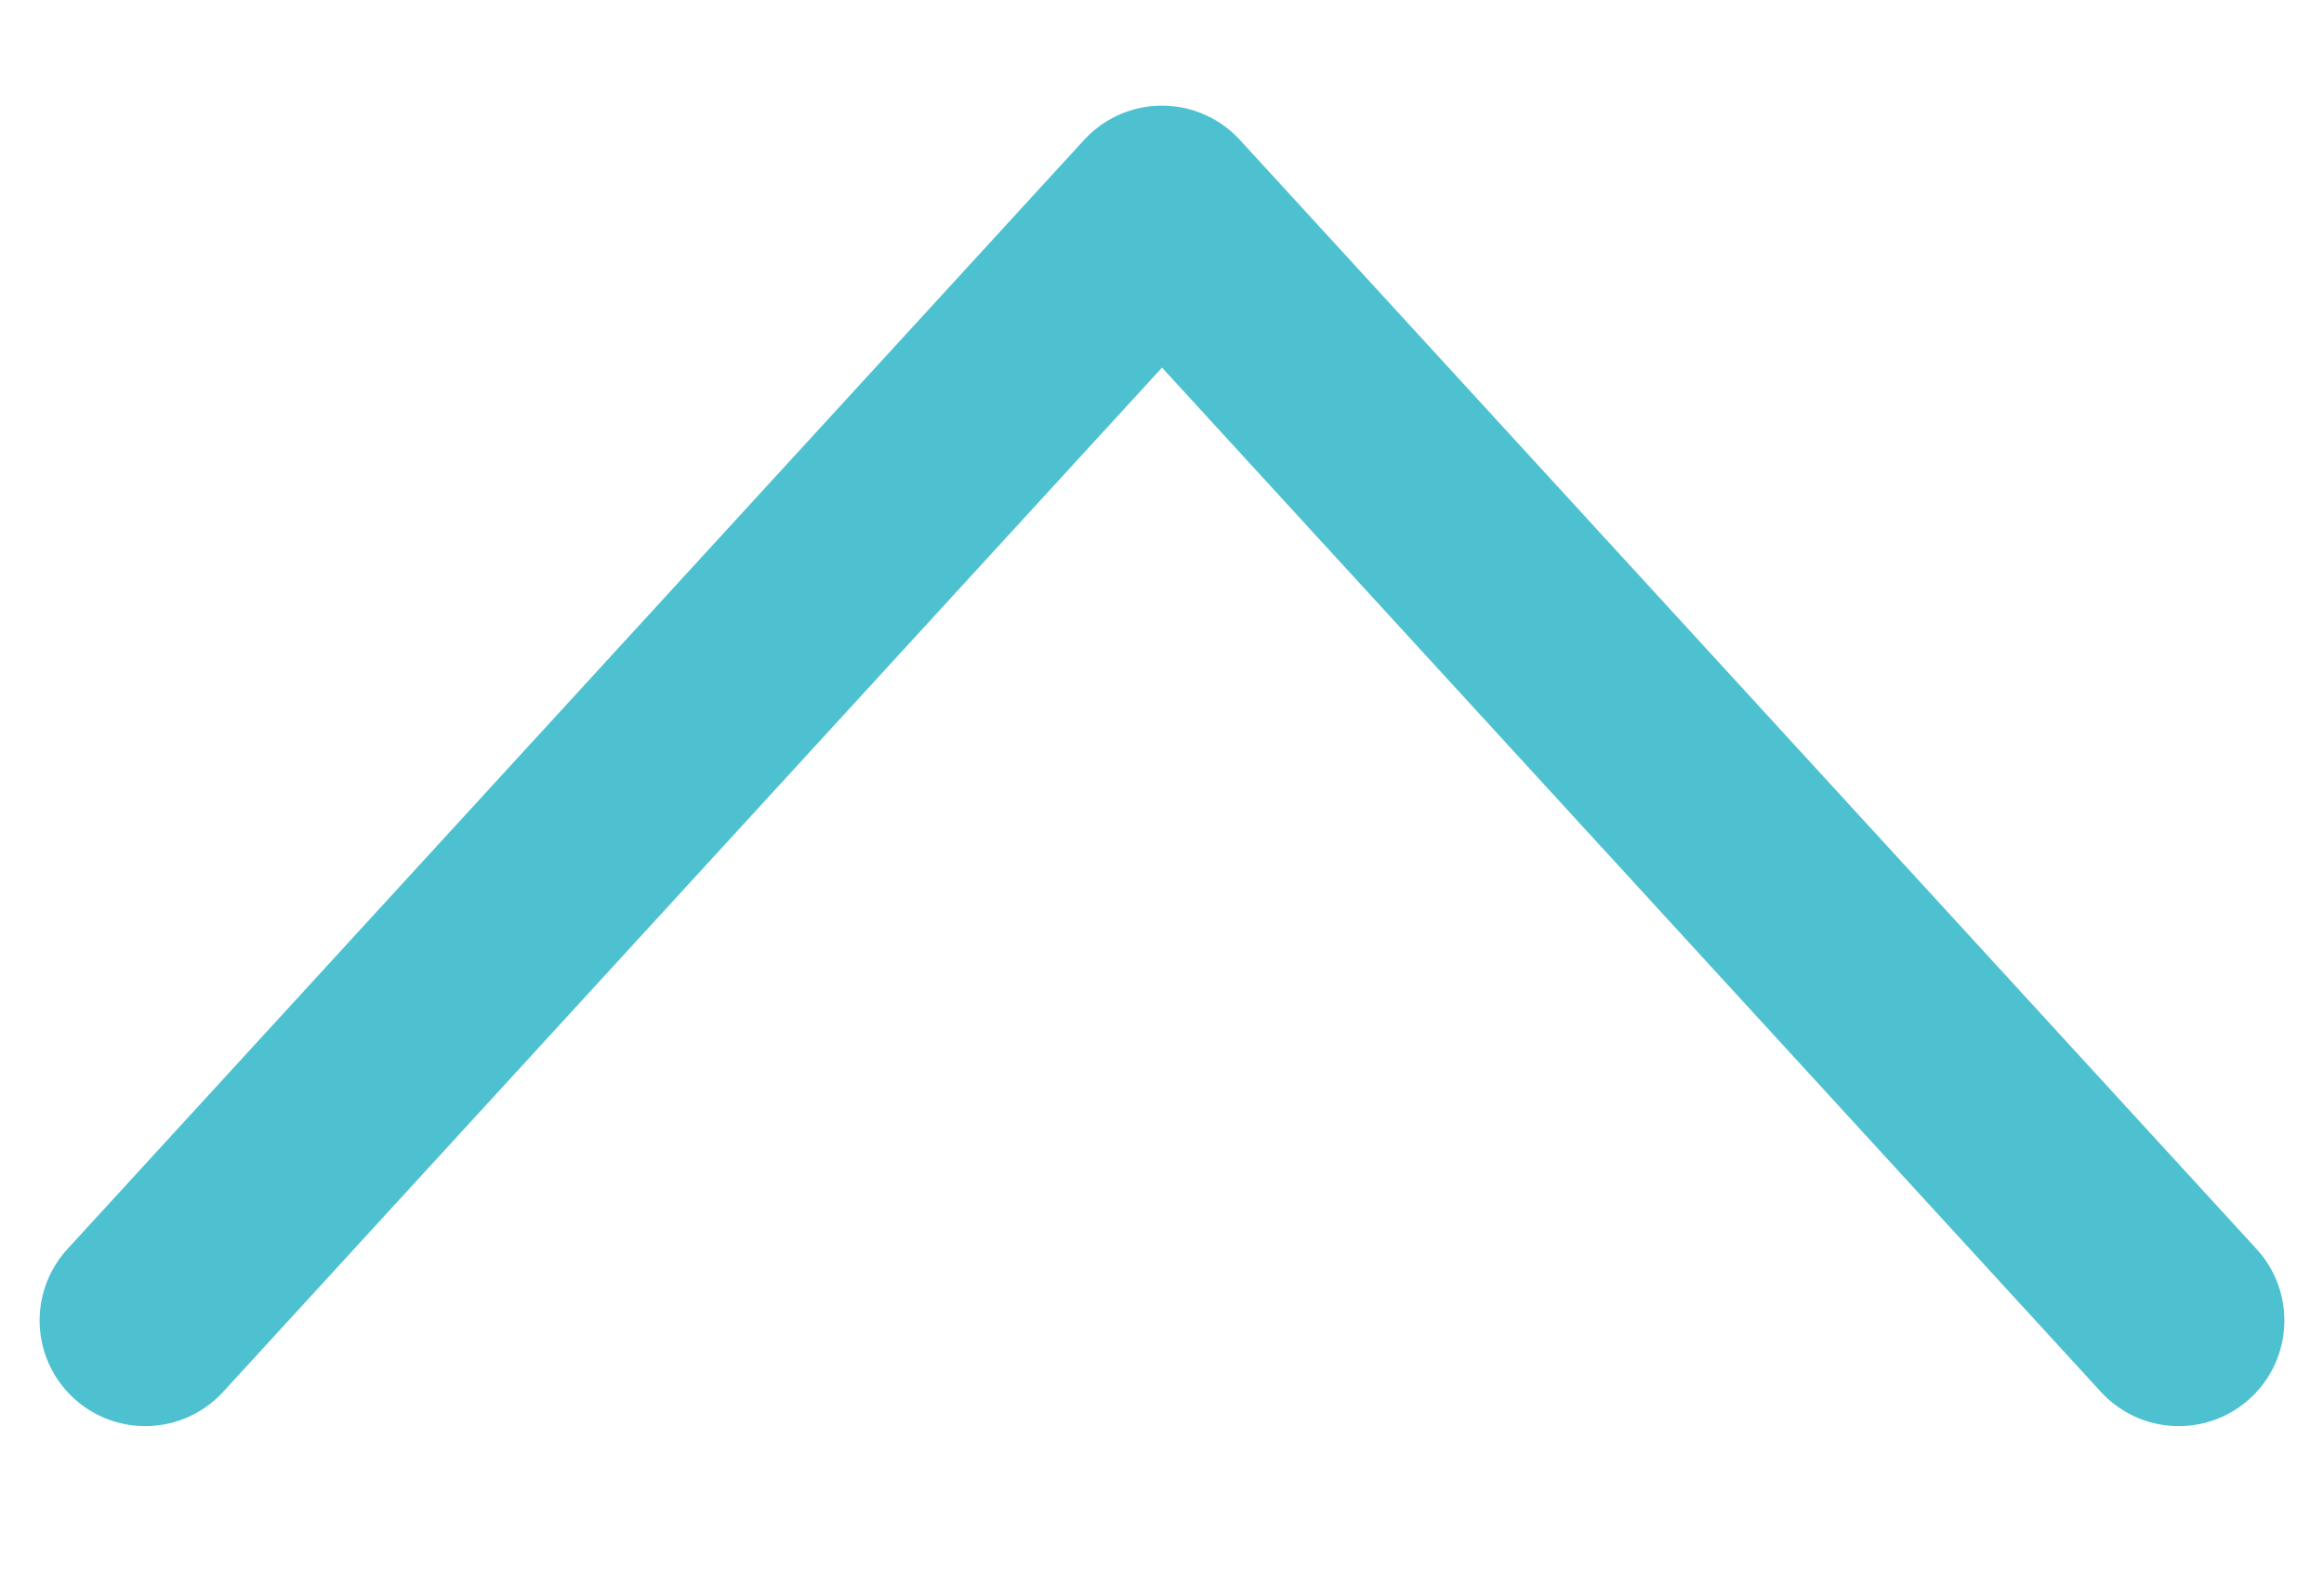
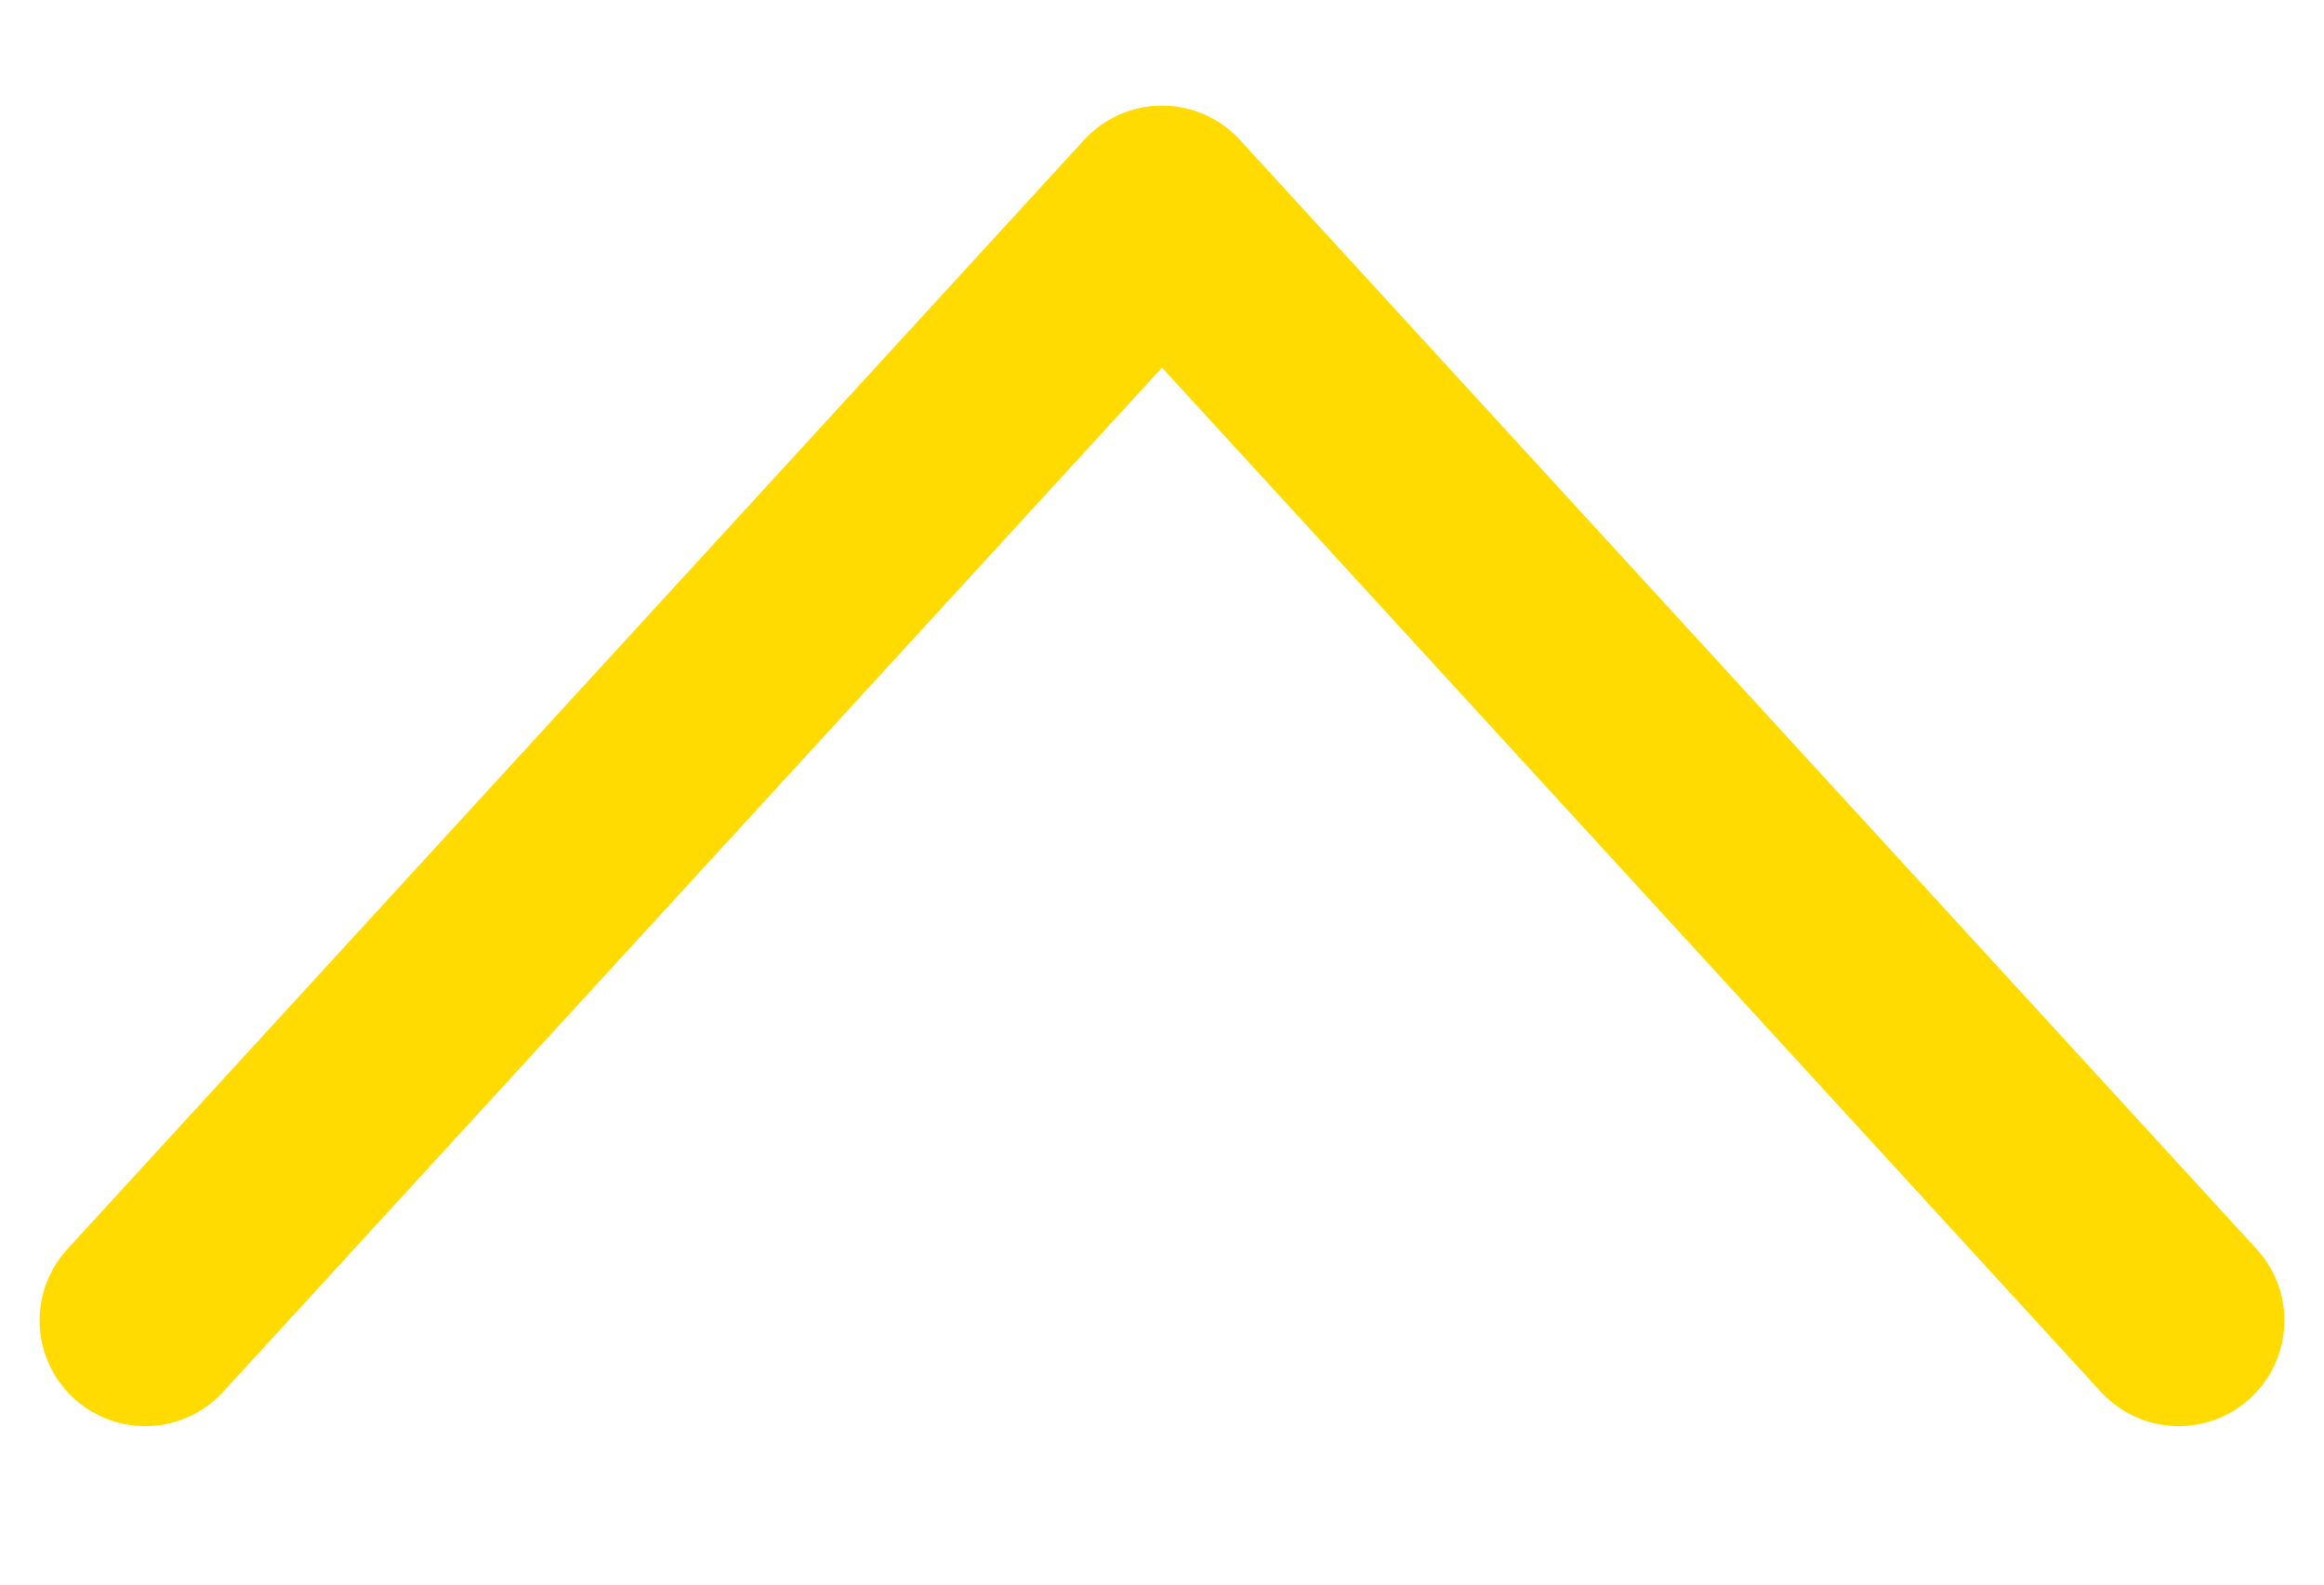
<svg xmlns="http://www.w3.org/2000/svg" width="22" height="15" viewBox="0 0 22 15" fill="none">
-   <path d="M20.625 12.5L11 2L1.375 12.5" stroke="#4DC1D0" stroke-width="2" stroke-linecap="round" stroke-linejoin="round" />
+   <path d="M20.625 12.5L11 2L1.375 12.5" stroke="#FFDB01" stroke-width="2" stroke-linecap="round" stroke-linejoin="round" />
</svg>
